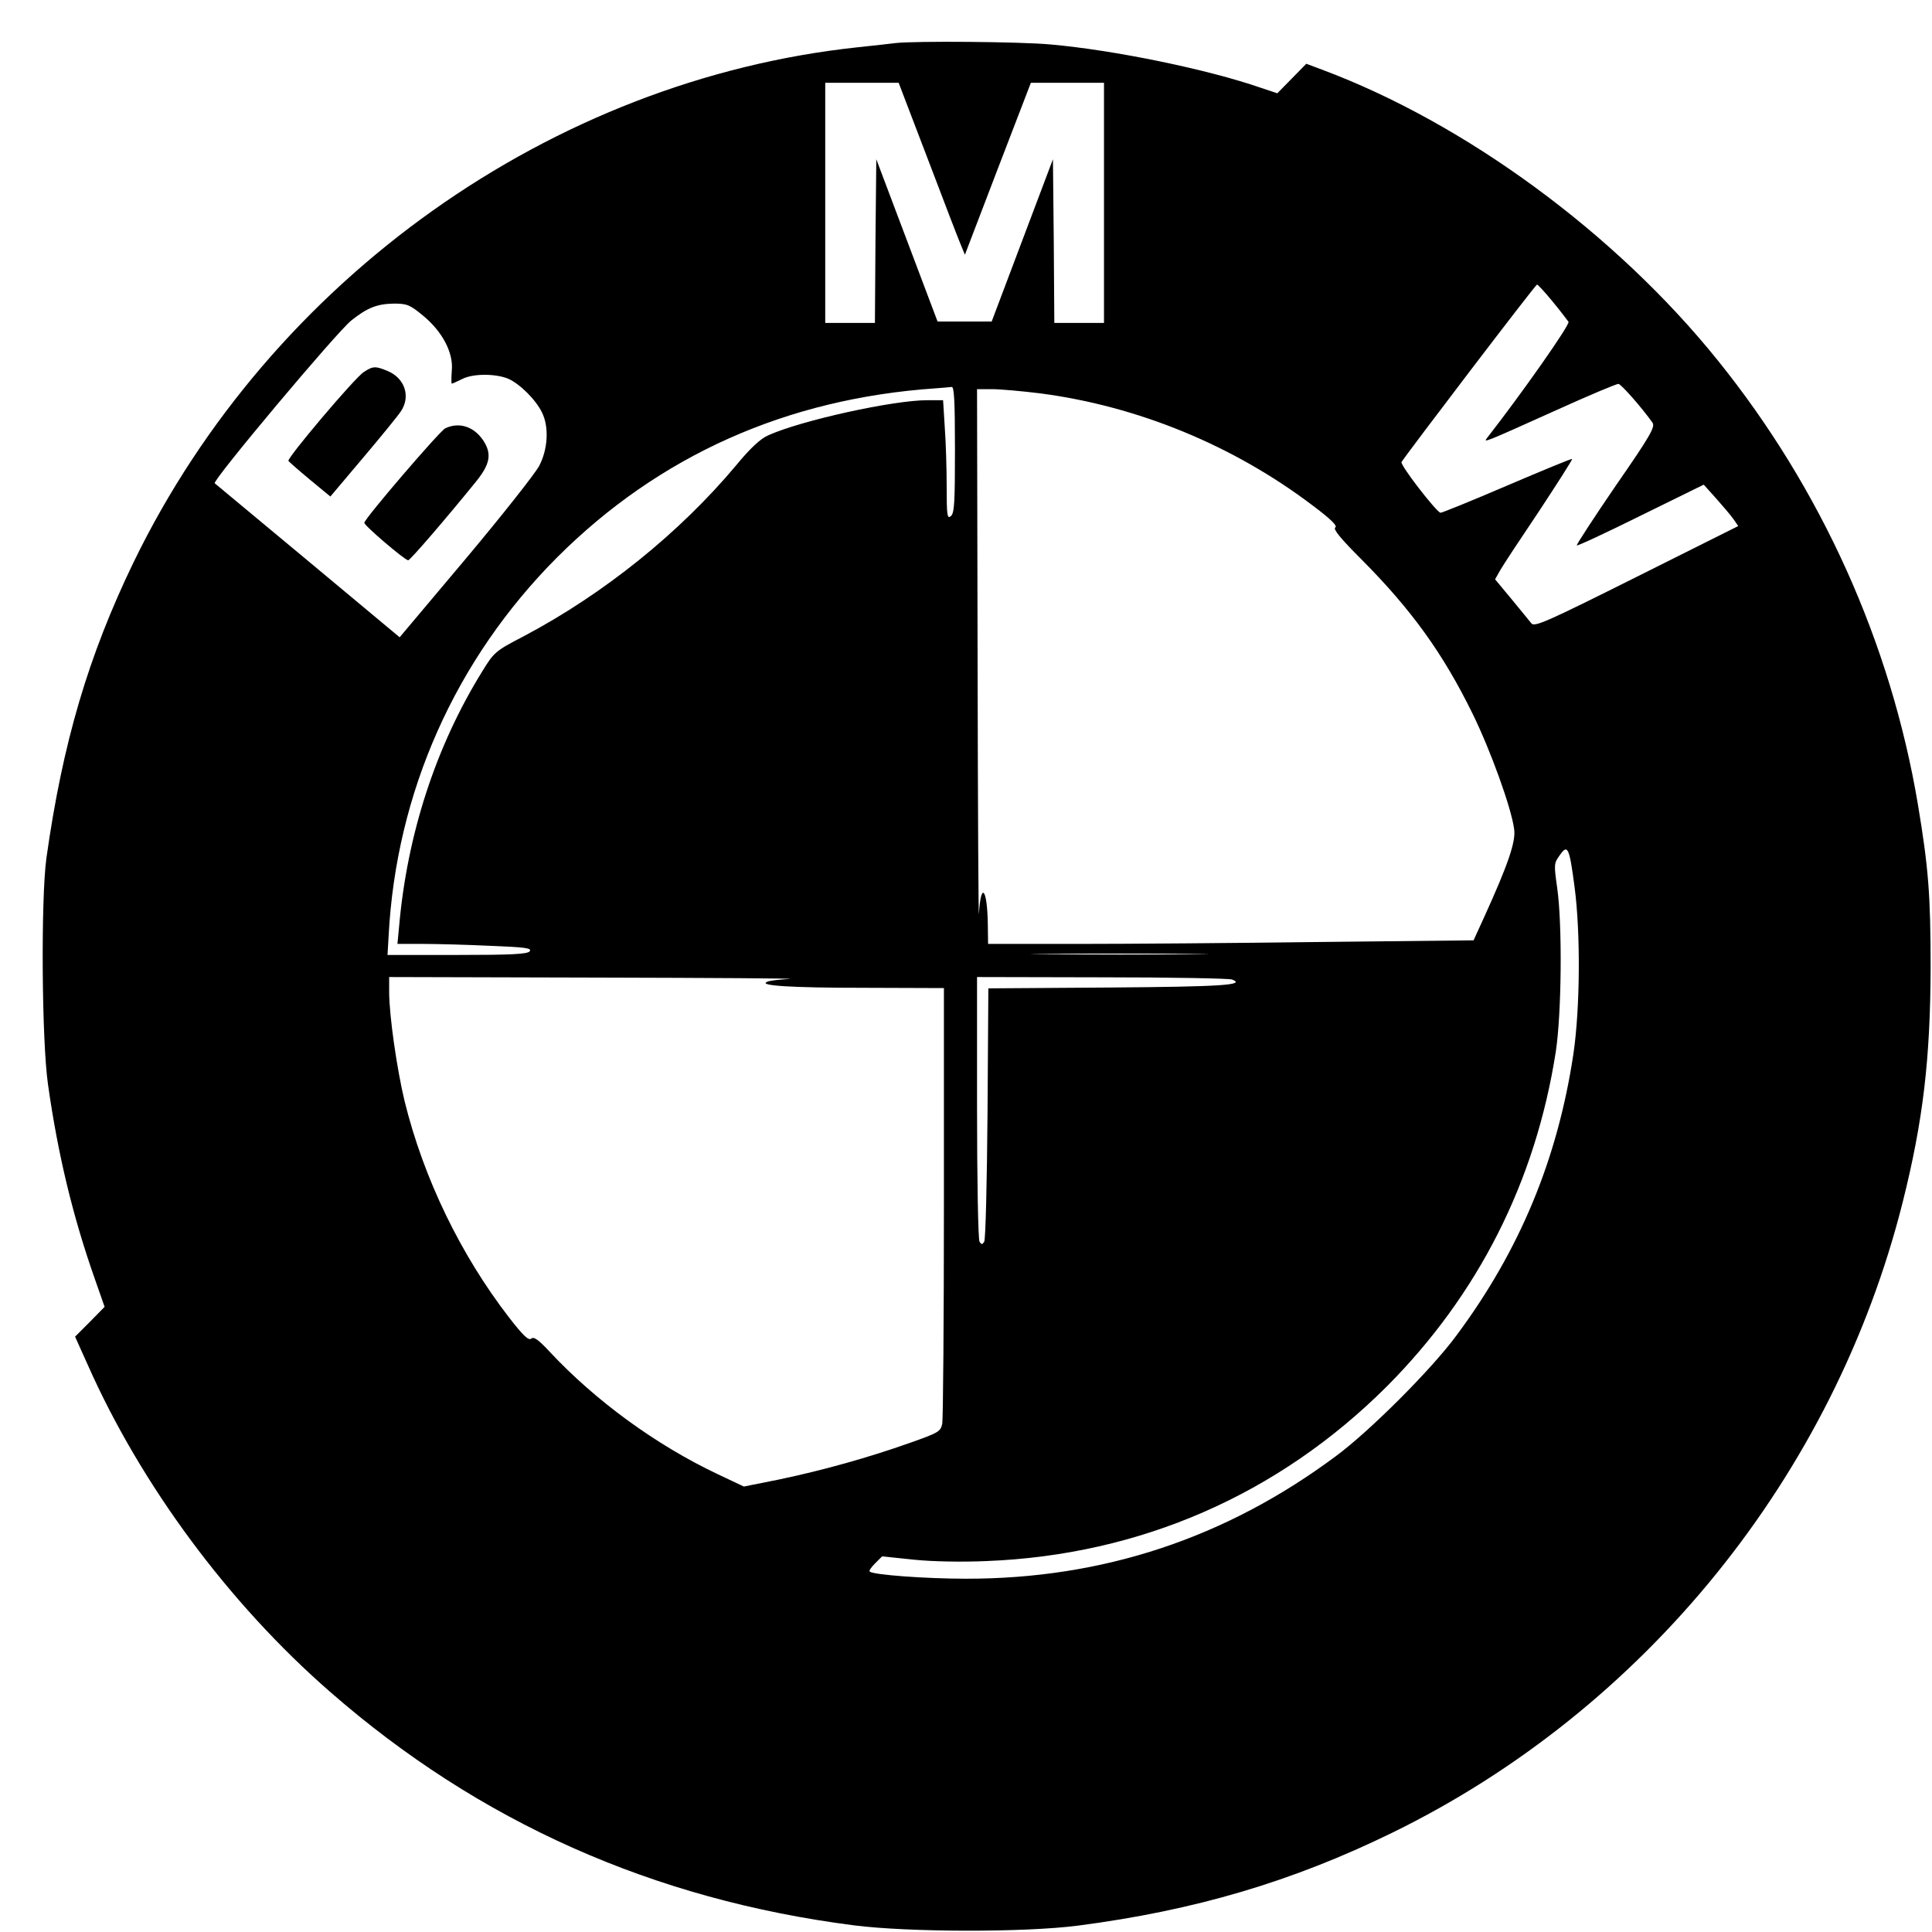
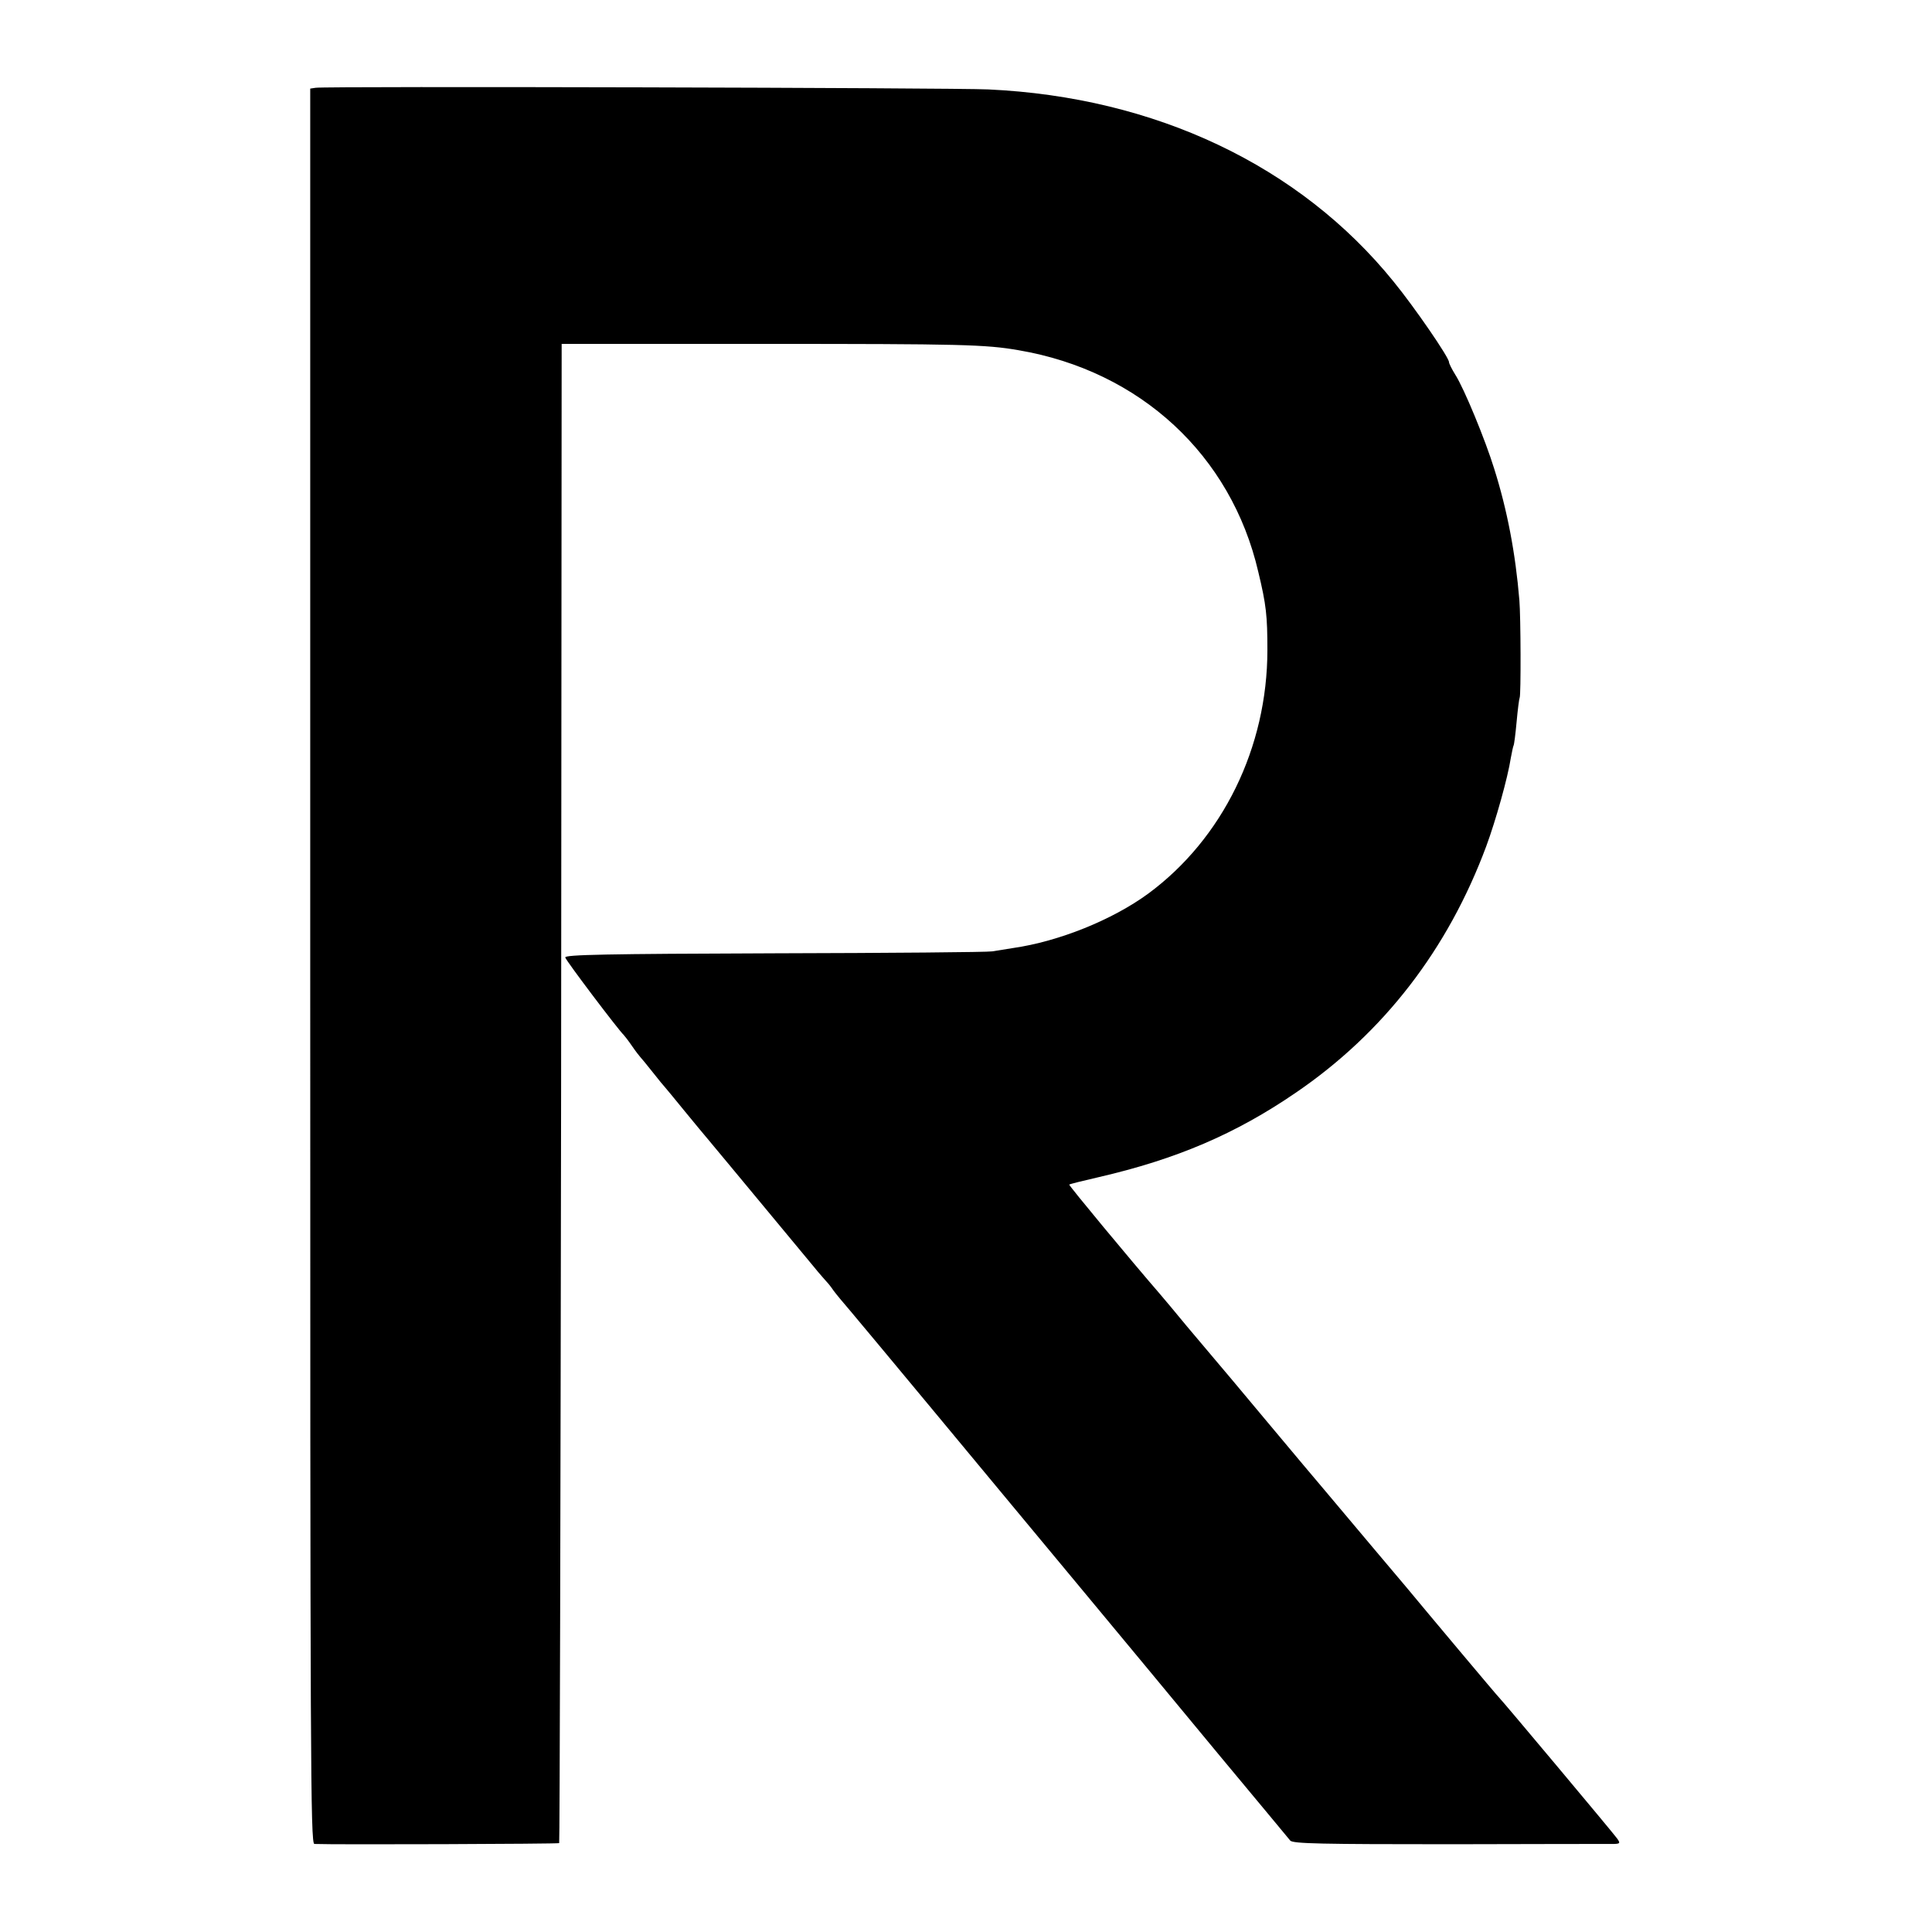
<svg xmlns="http://www.w3.org/2000/svg" version="1.0" width="700pt" height="700pt" viewBox="0 0 700 700" preserveAspectRatio="xMidYMid meet">
  <g transform="translate(0,700) scale(0.1,-0.1)" fill="#000000" stroke="none">
-     <path d="M3245 6844 c-16 -2 -77 -9 -135 -15 -1111 -118 -2127 -840 -2625 -1864 -165 -341 -258 -656 -317 -1075 -20 -148 -17 -661 6 -820 36 -254 90 -478 170 -705 l35 -100 -53 -54 -54 -54 45 -100 c193 -436 511 -866 878 -1186 541 -473 1173 -754 1900 -847 197 -25 616 -26 810 -1 423 55 776 159 1140 337 914 447 1600 1294 1849 2285 74 295 100 519 101 850 0 263 -8 362 -46 590 -98 584 -350 1144 -725 1609 -370 460 -915 860 -1435 1054 l-56 21 -53 -54 -52 -53 -57 19 c-195 68 -537 138 -766 158 -109 10 -488 13 -560 5z m115 -416 c57 -150 111 -291 120 -312 l16 -39 119 311 120 312 132 0 133 0 0 -435 0 -435 -90 0 -90 0 -2 296 -3 297 -111 -294 -111 -294 -98 0 -98 0 -111 294 -111 294 -3 -297 -2 -296 -90 0 -90 0 0 435 0 435 133 0 133 0 104 -272z m2265 -520 c28 -34 53 -67 58 -74 6 -10 -168 -258 -296 -422 -13 -17 -8 -15 252 102 117 53 219 96 225 95 9 0 84 -85 123 -140 11 -15 -6 -46 -133 -229 -80 -117 -143 -214 -141 -216 2 -3 107 46 232 108 l228 112 44 -49 c25 -28 53 -61 63 -75 l18 -26 -368 -184 c-332 -166 -371 -183 -382 -168 -7 9 -40 49 -72 88 l-59 71 18 32 c10 18 74 115 142 216 67 102 121 186 119 188 -2 2 -108 -42 -237 -97 -128 -55 -237 -99 -240 -98 -19 8 -147 174 -141 184 21 33 486 644 491 643 3 0 29 -28 56 -61z m-4093 -51 c71 -58 111 -135 105 -199 -2 -27 -2 -48 0 -48 2 0 18 7 36 16 39 21 121 21 168 2 43 -19 101 -77 123 -123 26 -53 21 -134 -11 -194 -16 -29 -135 -180 -266 -336 l-239 -284 -331 276 c-183 152 -335 279 -339 282 -10 9 442 548 495 590 58 46 93 60 154 61 47 0 58 -4 105 -43z m1928 -486 c0 -191 -2 -231 -15 -241 -13 -11 -15 2 -15 106 0 66 -3 163 -7 217 l-6 97 -57 0 c-124 0 -456 -73 -576 -127 -28 -12 -65 -46 -116 -108 -205 -245 -479 -466 -770 -620 -104 -54 -108 -58 -151 -128 -168 -271 -272 -591 -301 -924 l-6 -63 94 0 c51 0 161 -3 244 -7 126 -5 150 -8 141 -20 -9 -10 -65 -13 -263 -13 l-252 0 4 68 c27 521 242 1003 611 1373 369 368 830 575 1371 612 25 2 51 4 58 5 9 2 12 -49 12 -227z m307 204 c355 -46 703 -189 991 -408 64 -48 89 -73 80 -78 -9 -6 19 -40 95 -116 181 -182 295 -340 402 -558 65 -132 141 -342 151 -419 7 -45 -23 -131 -110 -322 l-37 -81 -556 -6 c-306 -4 -702 -7 -880 -7 l-323 0 -1 73 c-2 128 -25 155 -32 37 -2 -30 -4 385 -5 923 l-2 977 54 0 c30 0 108 -7 173 -15z m1938 -1789 c22 -167 20 -438 -4 -603 -57 -381 -194 -713 -425 -1023 -90 -122 -314 -346 -436 -436 -399 -297 -843 -444 -1338 -444 -148 0 -339 14 -351 26 -3 3 6 16 20 30 l25 25 115 -12 c68 -7 174 -9 264 -5 557 22 1057 241 1449 632 332 333 540 744 613 1214 21 139 24 460 5 593 -12 85 -12 89 9 118 29 42 35 30 54 -115z m-1387 -243 c-141 -2 -375 -2 -520 0 -145 1 -29 2 257 2 286 0 404 -1 263 -2z m-1458 -90 c-36 -2 -72 -6 -80 -10 -35 -14 81 -22 353 -22 l287 -1 0 -774 c0 -425 -3 -787 -6 -804 -6 -29 -13 -33 -118 -70 -149 -53 -314 -99 -471 -132 l-130 -26 -95 45 c-222 105 -442 265 -609 444 -40 43 -57 55 -66 47 -10 -8 -29 10 -81 77 -175 227 -309 503 -378 783 -28 116 -56 311 -56 396 l0 54 758 -2 c416 -1 728 -3 692 -5z m1604 -2 c52 -20 -38 -26 -446 -29 l-437 -3 -3 -452 c-2 -249 -7 -458 -12 -466 -7 -11 -10 -11 -17 0 -5 8 -9 227 -9 487 l0 472 453 -1 c248 0 461 -4 471 -8z" />
-     <path d="M1318 5652 c-32 -20 -279 -312 -273 -322 2 -3 37 -34 78 -68 l74 -61 119 141 c66 78 127 153 136 167 37 54 15 121 -48 147 -43 18 -53 18 -86 -4z" />
-     <path d="M1613 5448 c-20 -10 -289 -323 -293 -342 -2 -9 147 -136 159 -136 7 0 137 151 244 283 53 65 60 102 28 151 -34 51 -88 68 -138 44z" />
+     <path d="M1144 6682 l-20 -3 0 -3179 c0 -2880 1 -3180 15 -3181 73 -3 883 0 887 3 2 3 5 1226 7 2719 l2 2713 735 0 c712 0 801 -2 921 -23 440 -75 770 -380 868 -803 29 -120 33 -160 33 -283 0 -353 -162 -684 -432 -883 -130 -95 -323 -173 -490 -197 -25 -4 -58 -9 -75 -12 -16 -3 -372 -6 -790 -7 -610 -2 -759 -5 -757 -15 2 -11 195 -266 212 -281 3 -3 17 -21 30 -40 13 -19 27 -37 30 -40 3 -3 23 -27 45 -55 21 -27 42 -52 45 -55 3 -3 34 -41 70 -85 36 -44 75 -91 87 -105 18 -21 107 -129 381 -459 20 -25 42 -49 47 -55 6 -6 17 -20 25 -32 8 -11 36 -45 62 -75 25 -30 160 -191 299 -359 139 -168 373 -449 519 -625 146 -176 378 -455 514 -620 137 -165 255 -306 261 -314 11 -11 114 -13 581 -13 313 1 580 1 593 1 21 1 22 3 10 20 -15 21 -419 503 -428 511 -5 4 -260 308 -332 395 -16 19 -217 257 -299 355 -21 25 -116 137 -210 250 -94 113 -181 216 -193 230 -12 14 -56 66 -97 115 -41 50 -84 101 -96 115 -109 126 -332 395 -330 398 2 2 50 14 107 27 281 65 495 156 714 306 318 217 551 519 690 893 34 92 78 248 89 320 4 21 8 41 10 45 2 3 7 42 11 86 4 44 9 83 11 87 5 8 4 295 -1 353 -14 170 -44 327 -91 476 -32 104 -109 291 -141 341 -13 21 -23 41 -23 46 0 17 -125 199 -201 292 -340 420 -863 668 -1468 696 -125 6 -2398 12 -2437 6z" />
  </g>
</svg>
